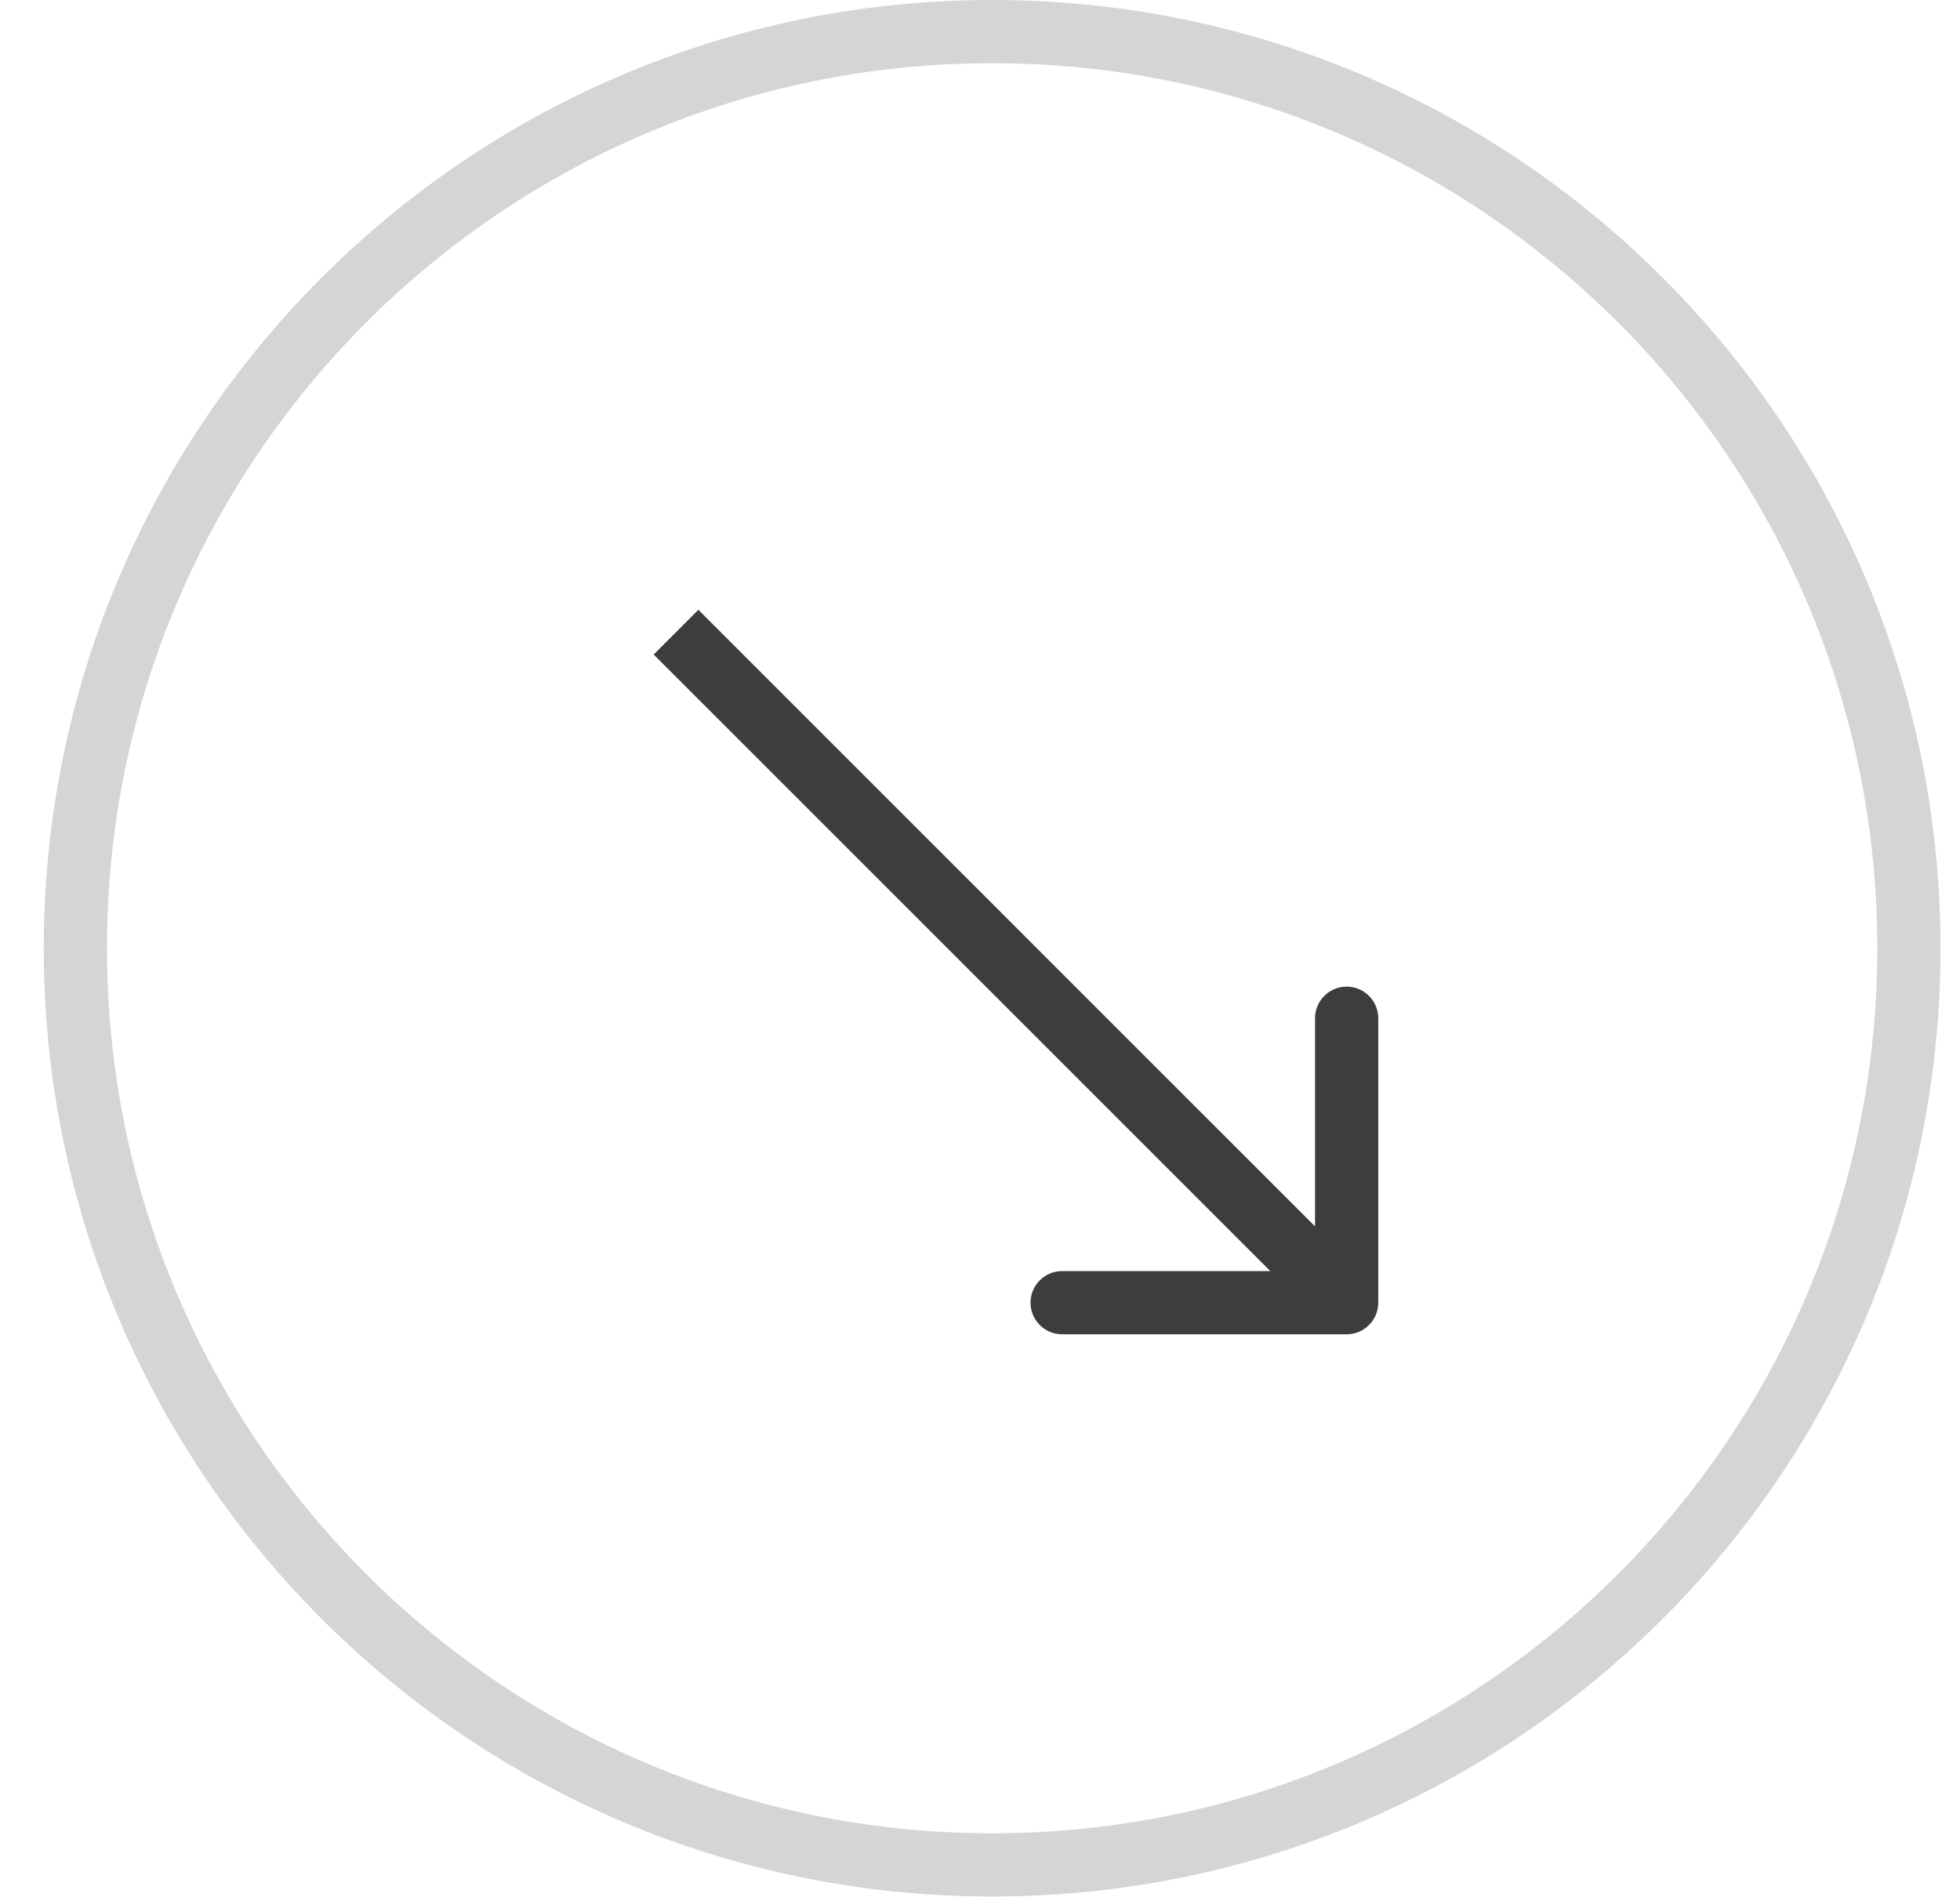
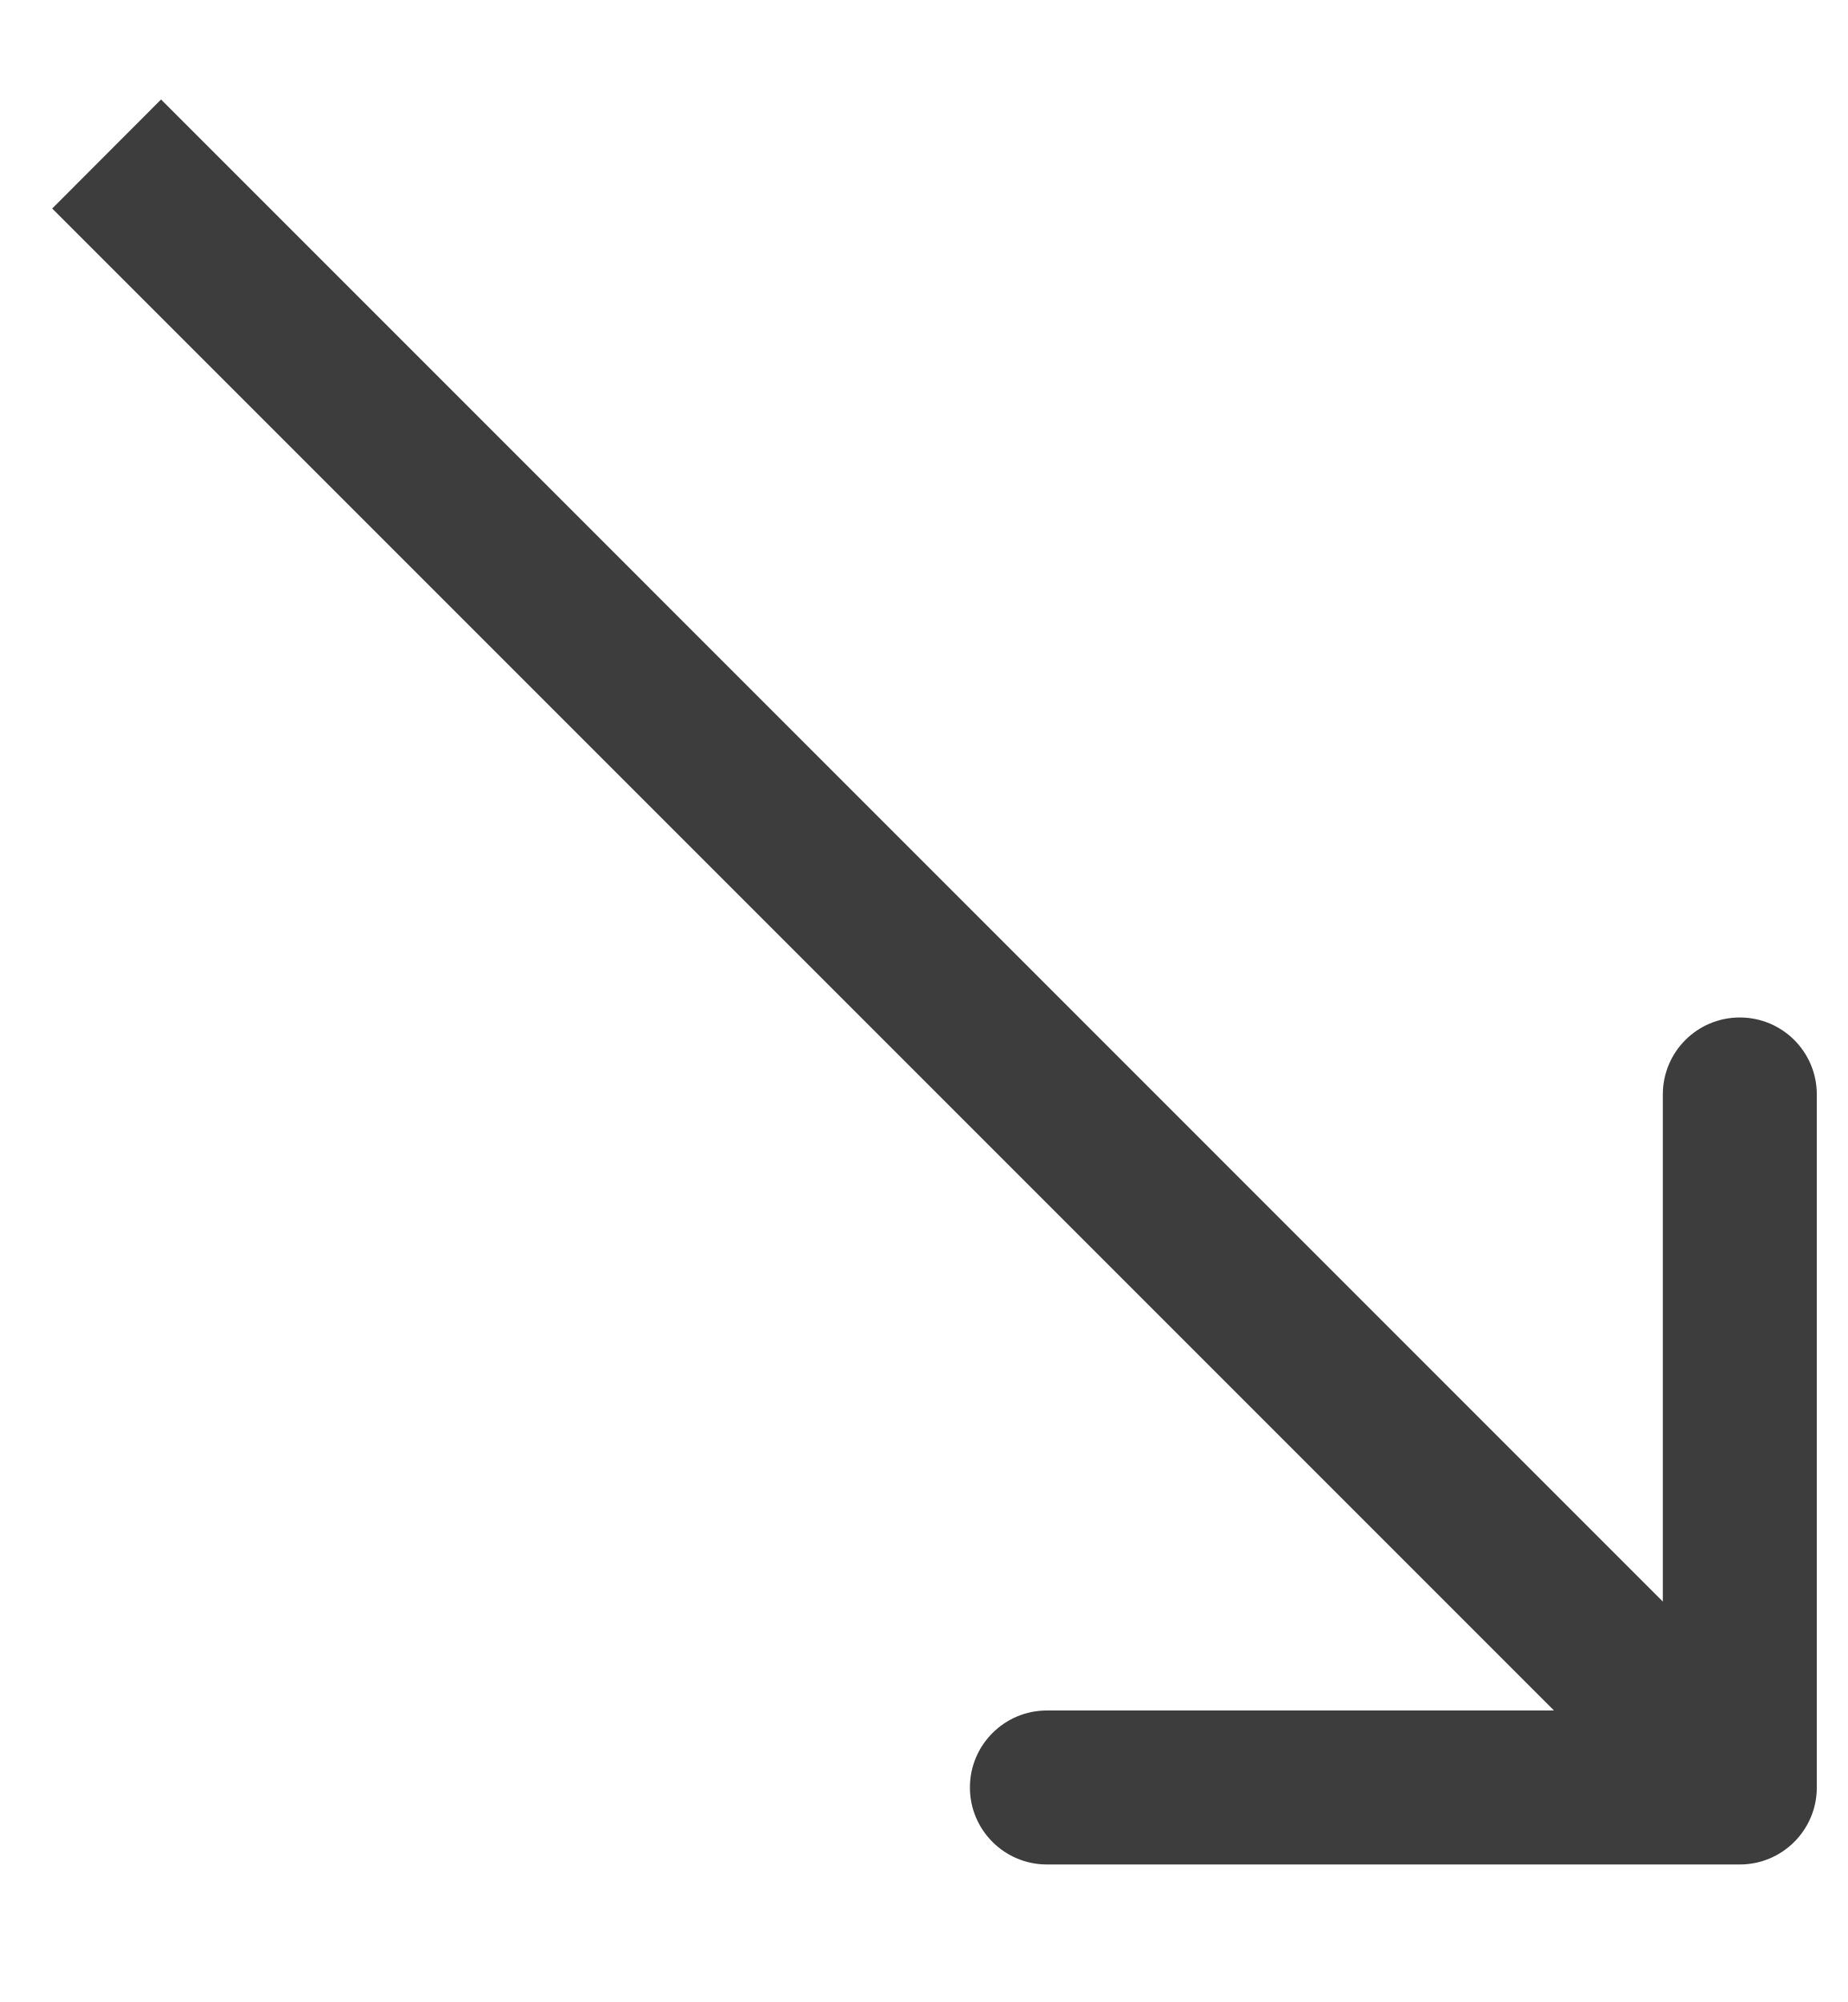
- <svg xmlns="http://www.w3.org/2000/svg" width="31" height="30" viewBox="0 0 31 30" fill="none">
-   <circle cx="15.692" cy="15" r="14.5" stroke="#D5D5D5" />
-   <path d="M21.299 21.107C21.575 21.107 21.799 20.883 21.799 20.607L21.799 16.107C21.799 15.831 21.575 15.607 21.299 15.607C21.023 15.607 20.799 15.831 20.799 16.107V20.107L16.799 20.107C16.523 20.107 16.299 20.331 16.299 20.607C16.299 20.883 16.523 21.107 16.799 21.107L21.299 21.107ZM10.339 10.354L20.945 20.96L21.652 20.253L11.046 9.646L10.339 10.354Z" fill="#3D3D3D" />
+ <svg xmlns="http://www.w3.org/2000/svg" width="12" height="13" viewBox="0 0 12 13" fill="none">
+   <path d="M11.299 12.107C11.575 12.107 11.799 11.883 11.799 11.607L11.799 7.107C11.799 6.83 11.575 6.607 11.299 6.607C11.023 6.607 10.799 6.83 10.799 7.107V11.107L6.799 11.107C6.523 11.107 6.299 11.331 6.299 11.607C6.299 11.883 6.523 12.107 6.799 12.107L11.299 12.107ZM0.339 1.354L10.945 11.96L11.652 11.253L1.046 0.646L0.339 1.354Z" fill="#3D3D3D" />
</svg>
